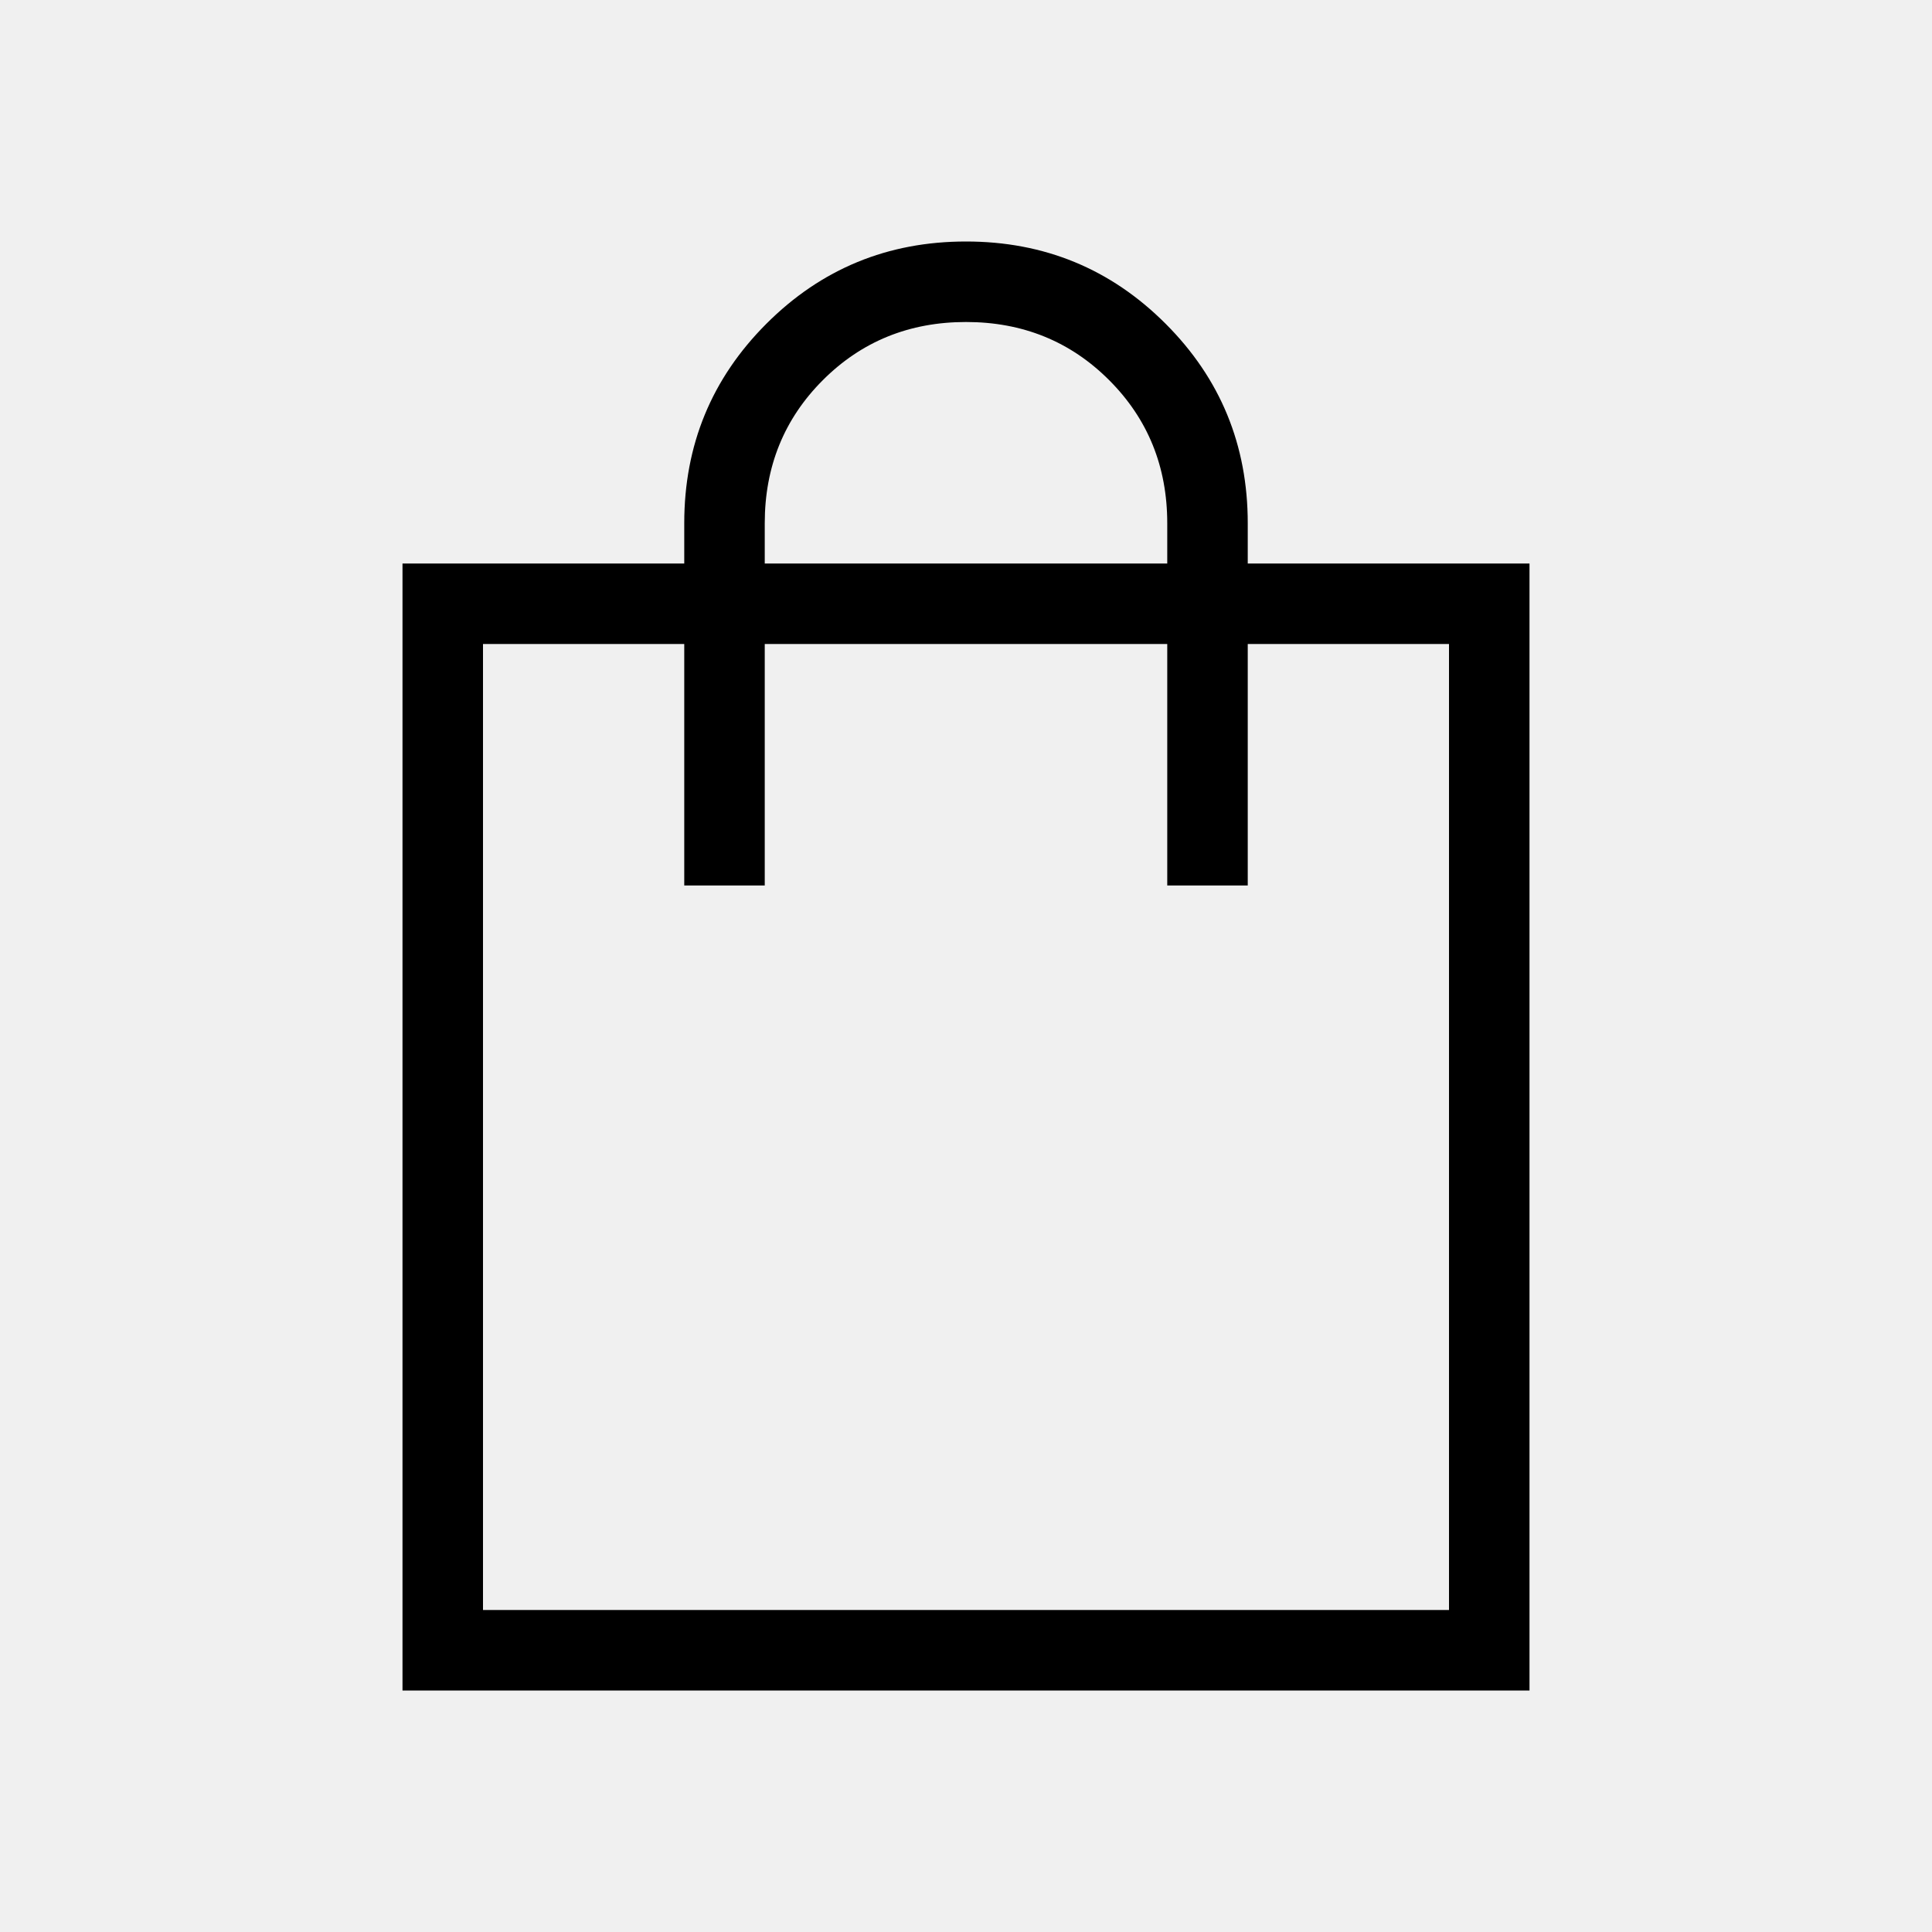
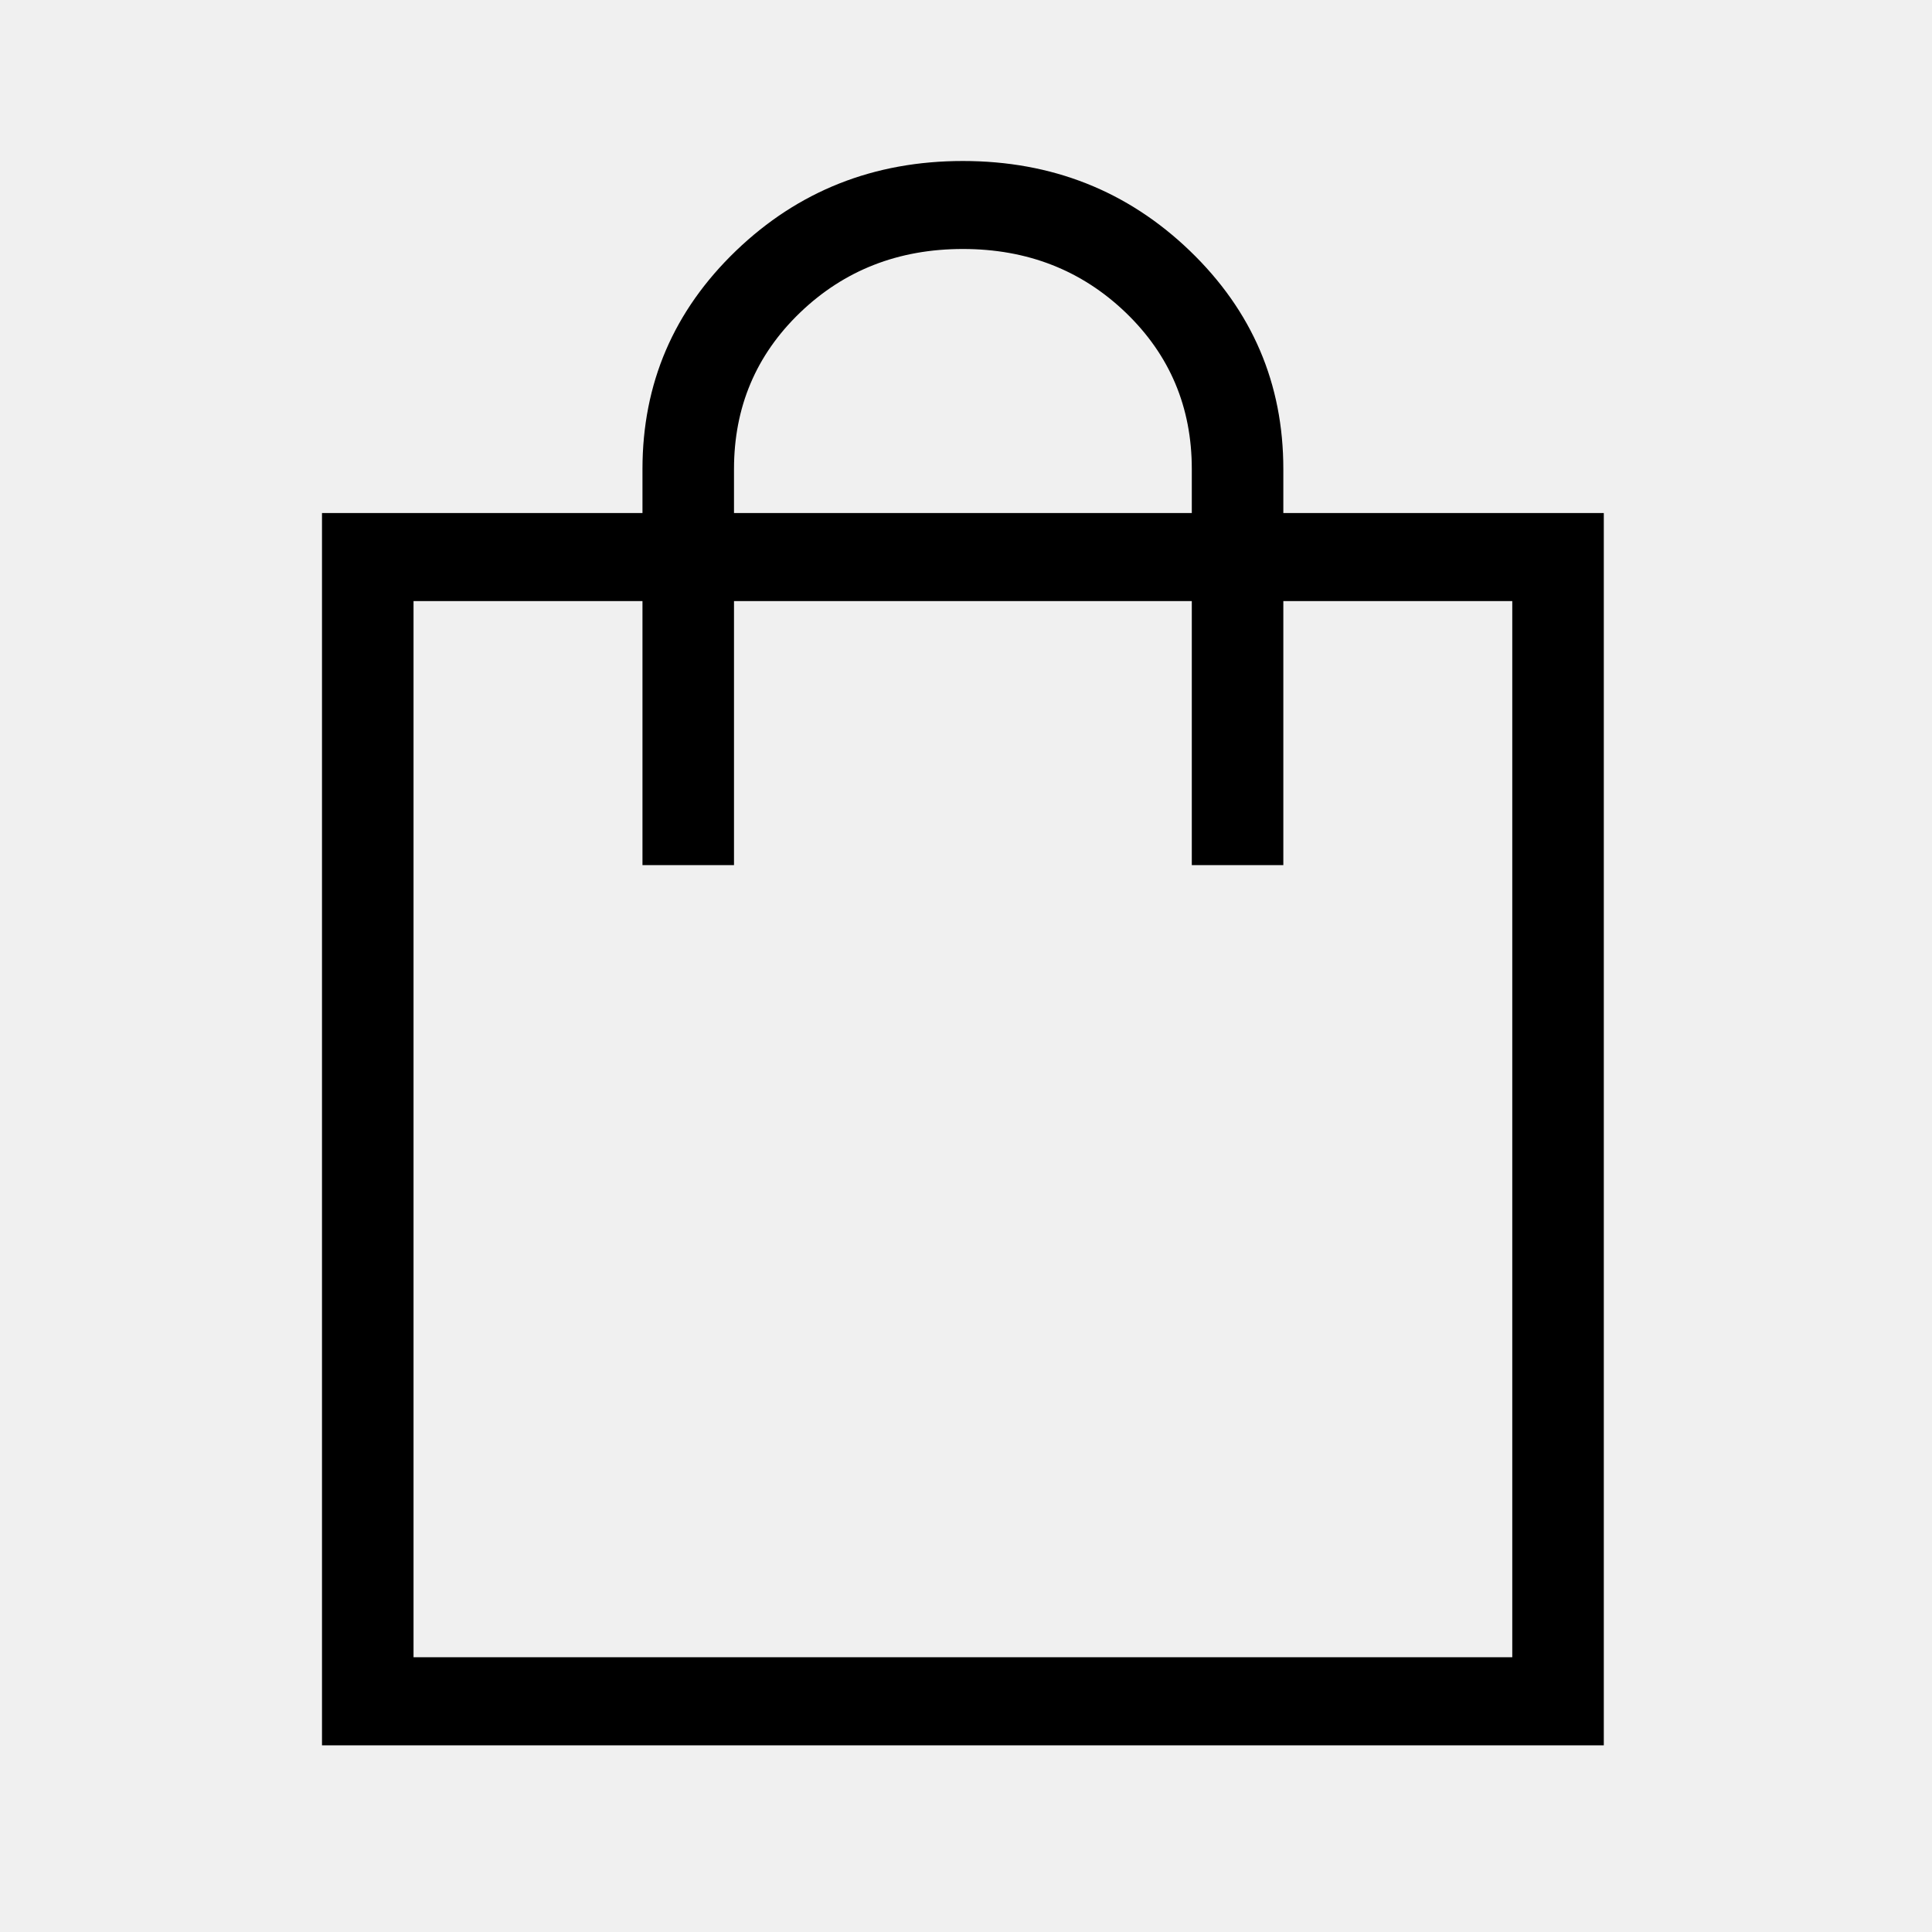
<svg xmlns="http://www.w3.org/2000/svg" width="24" height="24" viewBox="0 0 24 24" fill="none">
-   <g clip-path="url(#clip0_5050_12647)">
-     <mask id="mask0_5050_12647" style="mask-type:luminance" maskUnits="userSpaceOnUse" x="0" y="0" width="24" height="24">
-       <path d="M24 0H0V24H24V0Z" fill="white" />
-     </mask>
-     <g mask="url(#mask0_5050_12647)">
-       <path d="M5 21V7H8.5V6.5C8.5 5.528 8.84 4.702 9.521 4.021C10.202 3.34 11.028 3 12 3C12.972 3 13.798 3.34 14.479 4.021C15.16 4.702 15.5 5.528 15.5 6.5V7H19V21H5ZM6 20H18V8H15.5V11H14.5V8H9.5V11H8.5V8H6V20ZM9.5 7H14.5V6.5C14.5 5.796 14.259 5.203 13.778 4.722C13.297 4.241 12.704 4 12 4C11.296 4 10.703 4.241 10.222 4.722C9.741 5.203 9.5 5.796 9.5 6.5V7Z" fill="black" />
-     </g>
-   </g>
-   <defs>
-     <clipPath id="clip0_5050_12647">
-       <rect width="24" height="24" fill="white" />
-     </clipPath>
-   </defs>
+   <path d="M4 21.681V6.373H7.981V5.827C7.981 4.764 8.368 3.861 9.142 3.116C9.916 2.372 10.856 2 11.961 2C13.067 2 14.007 2.372 14.781 3.116C15.555 3.861 15.942 4.764 15.942 5.827V6.373H19.923V21.681H4ZM5.137 20.587H18.786V7.467H15.942V10.747H14.805V7.467H9.118V10.747H7.981V7.467H5.137V20.587ZM9.118 6.373H14.805V5.827C14.805 5.057 14.531 4.409 13.984 3.883C13.436 3.357 12.762 3.093 11.961 3.093C11.161 3.093 10.487 3.357 9.939 3.883C9.392 4.409 9.118 5.057 9.118 5.827V6.373Z" fill="black" />
</svg>
